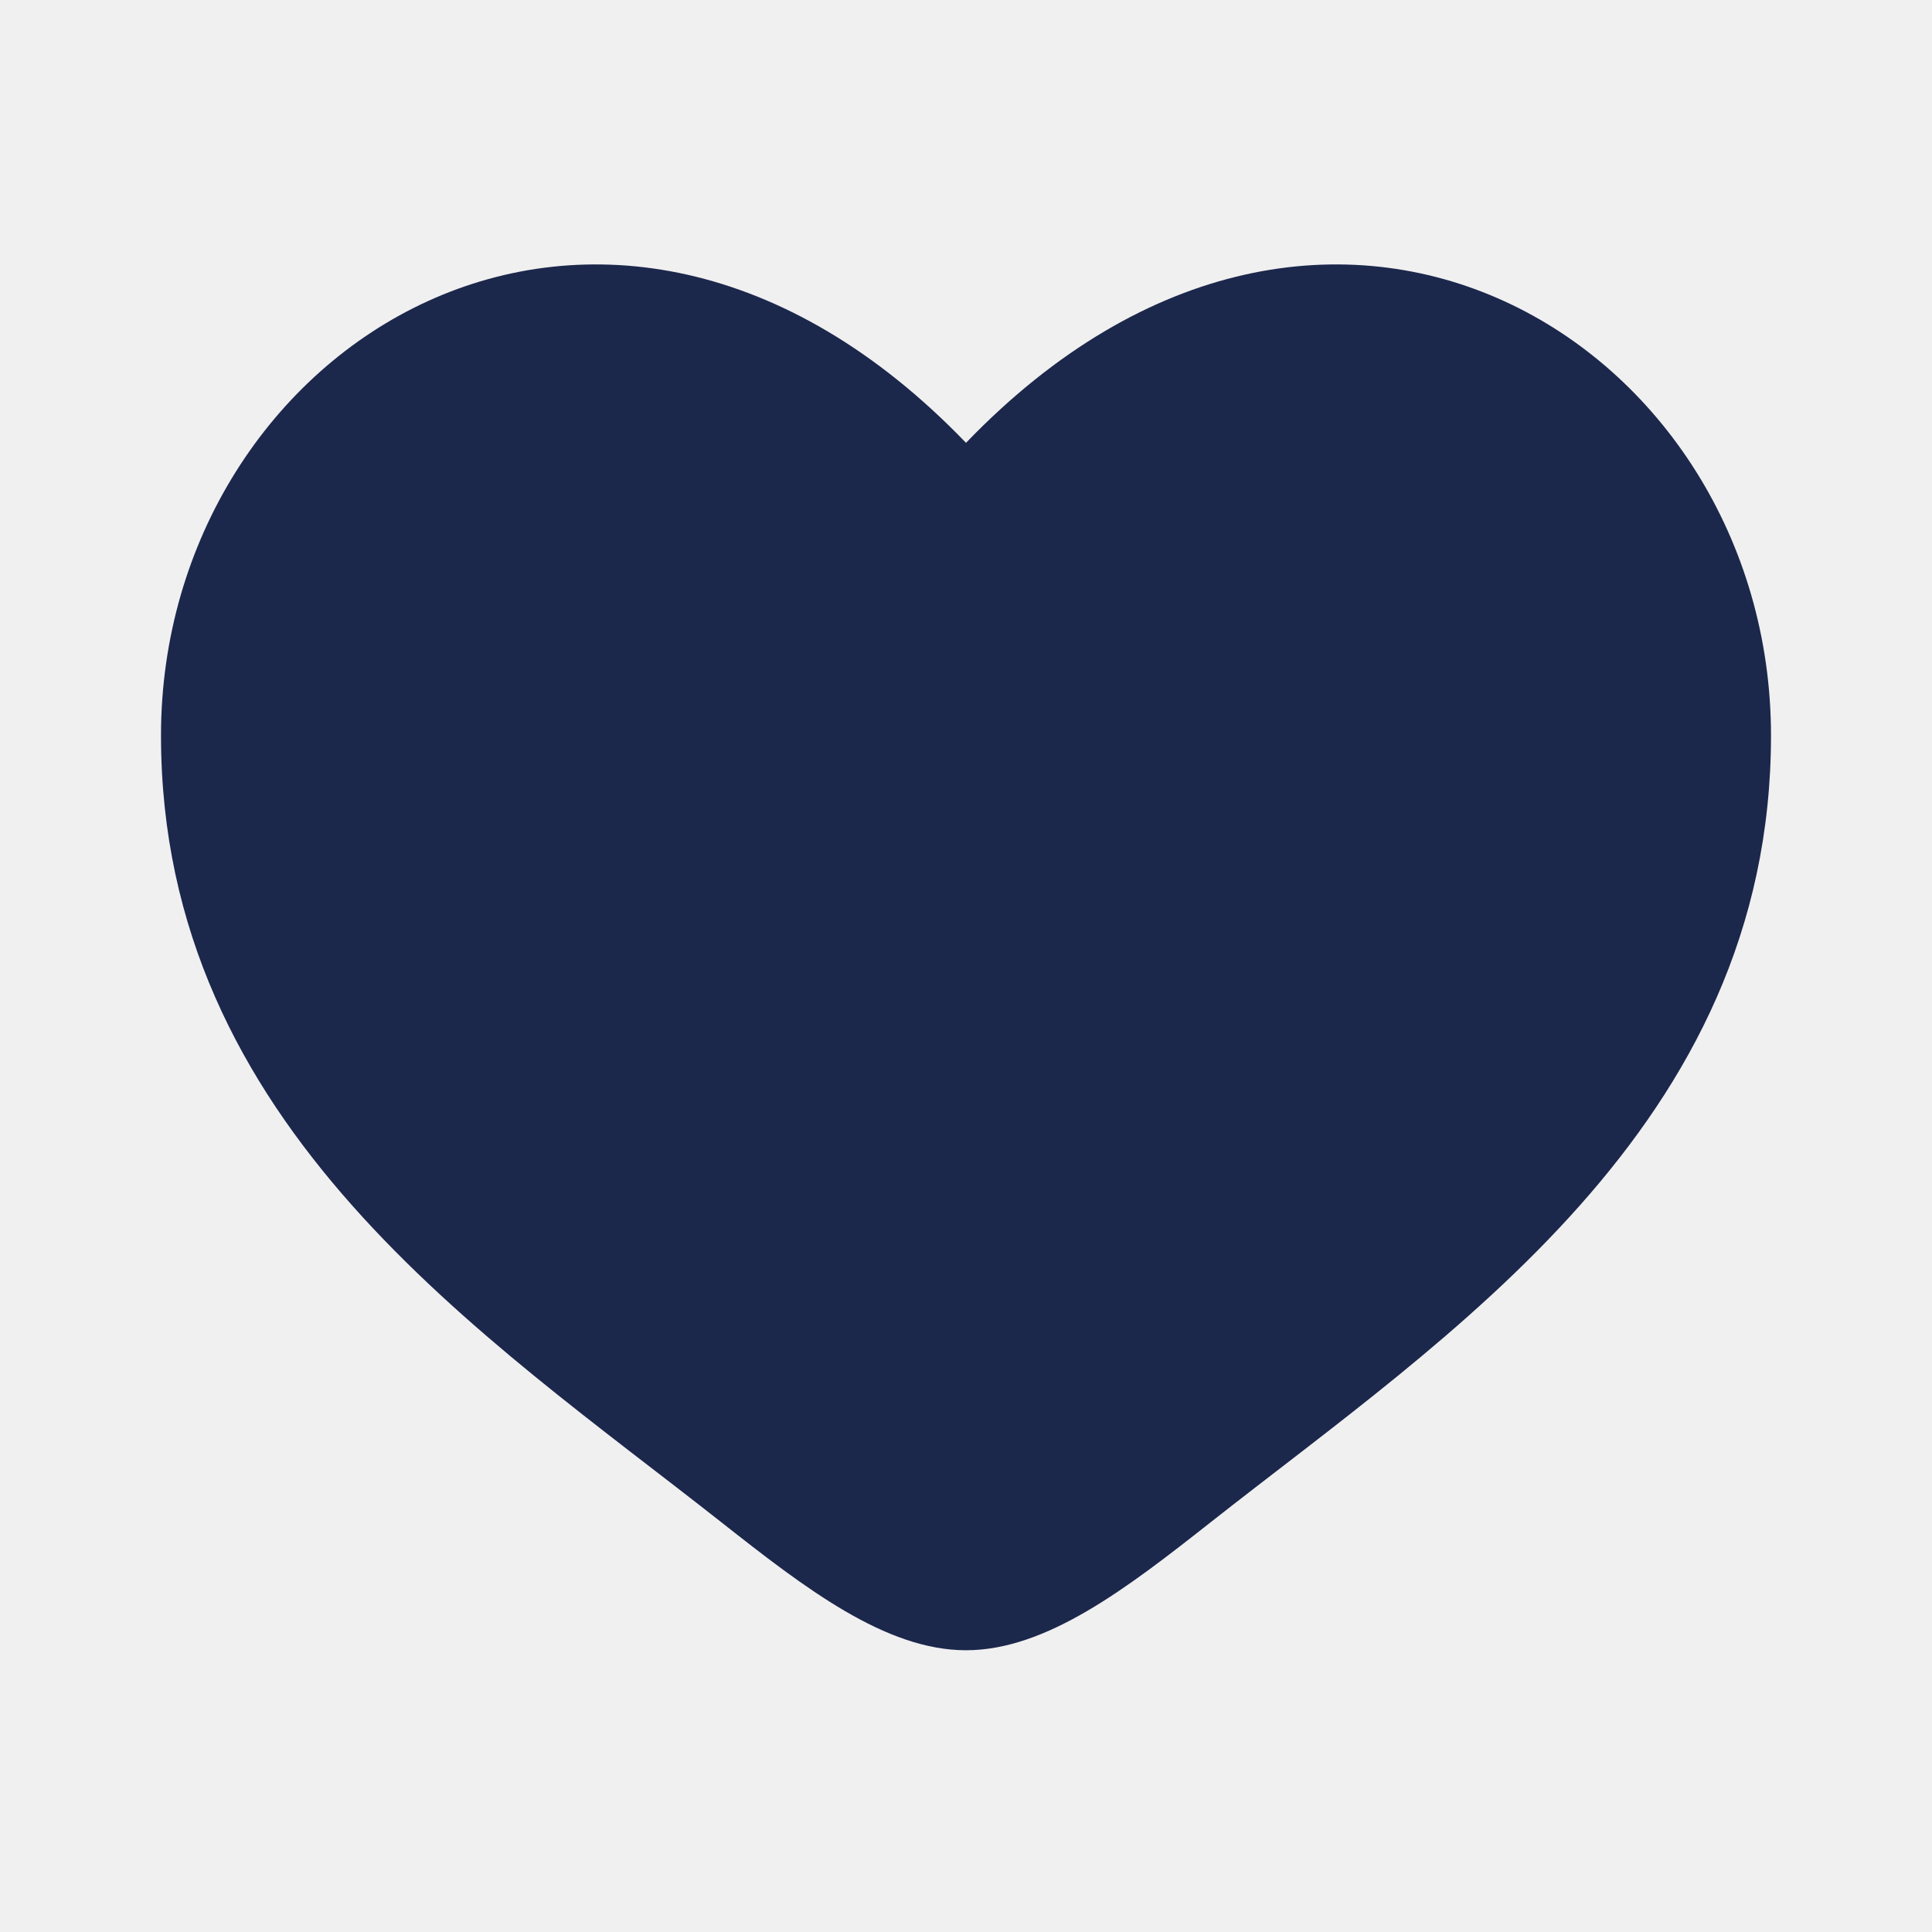
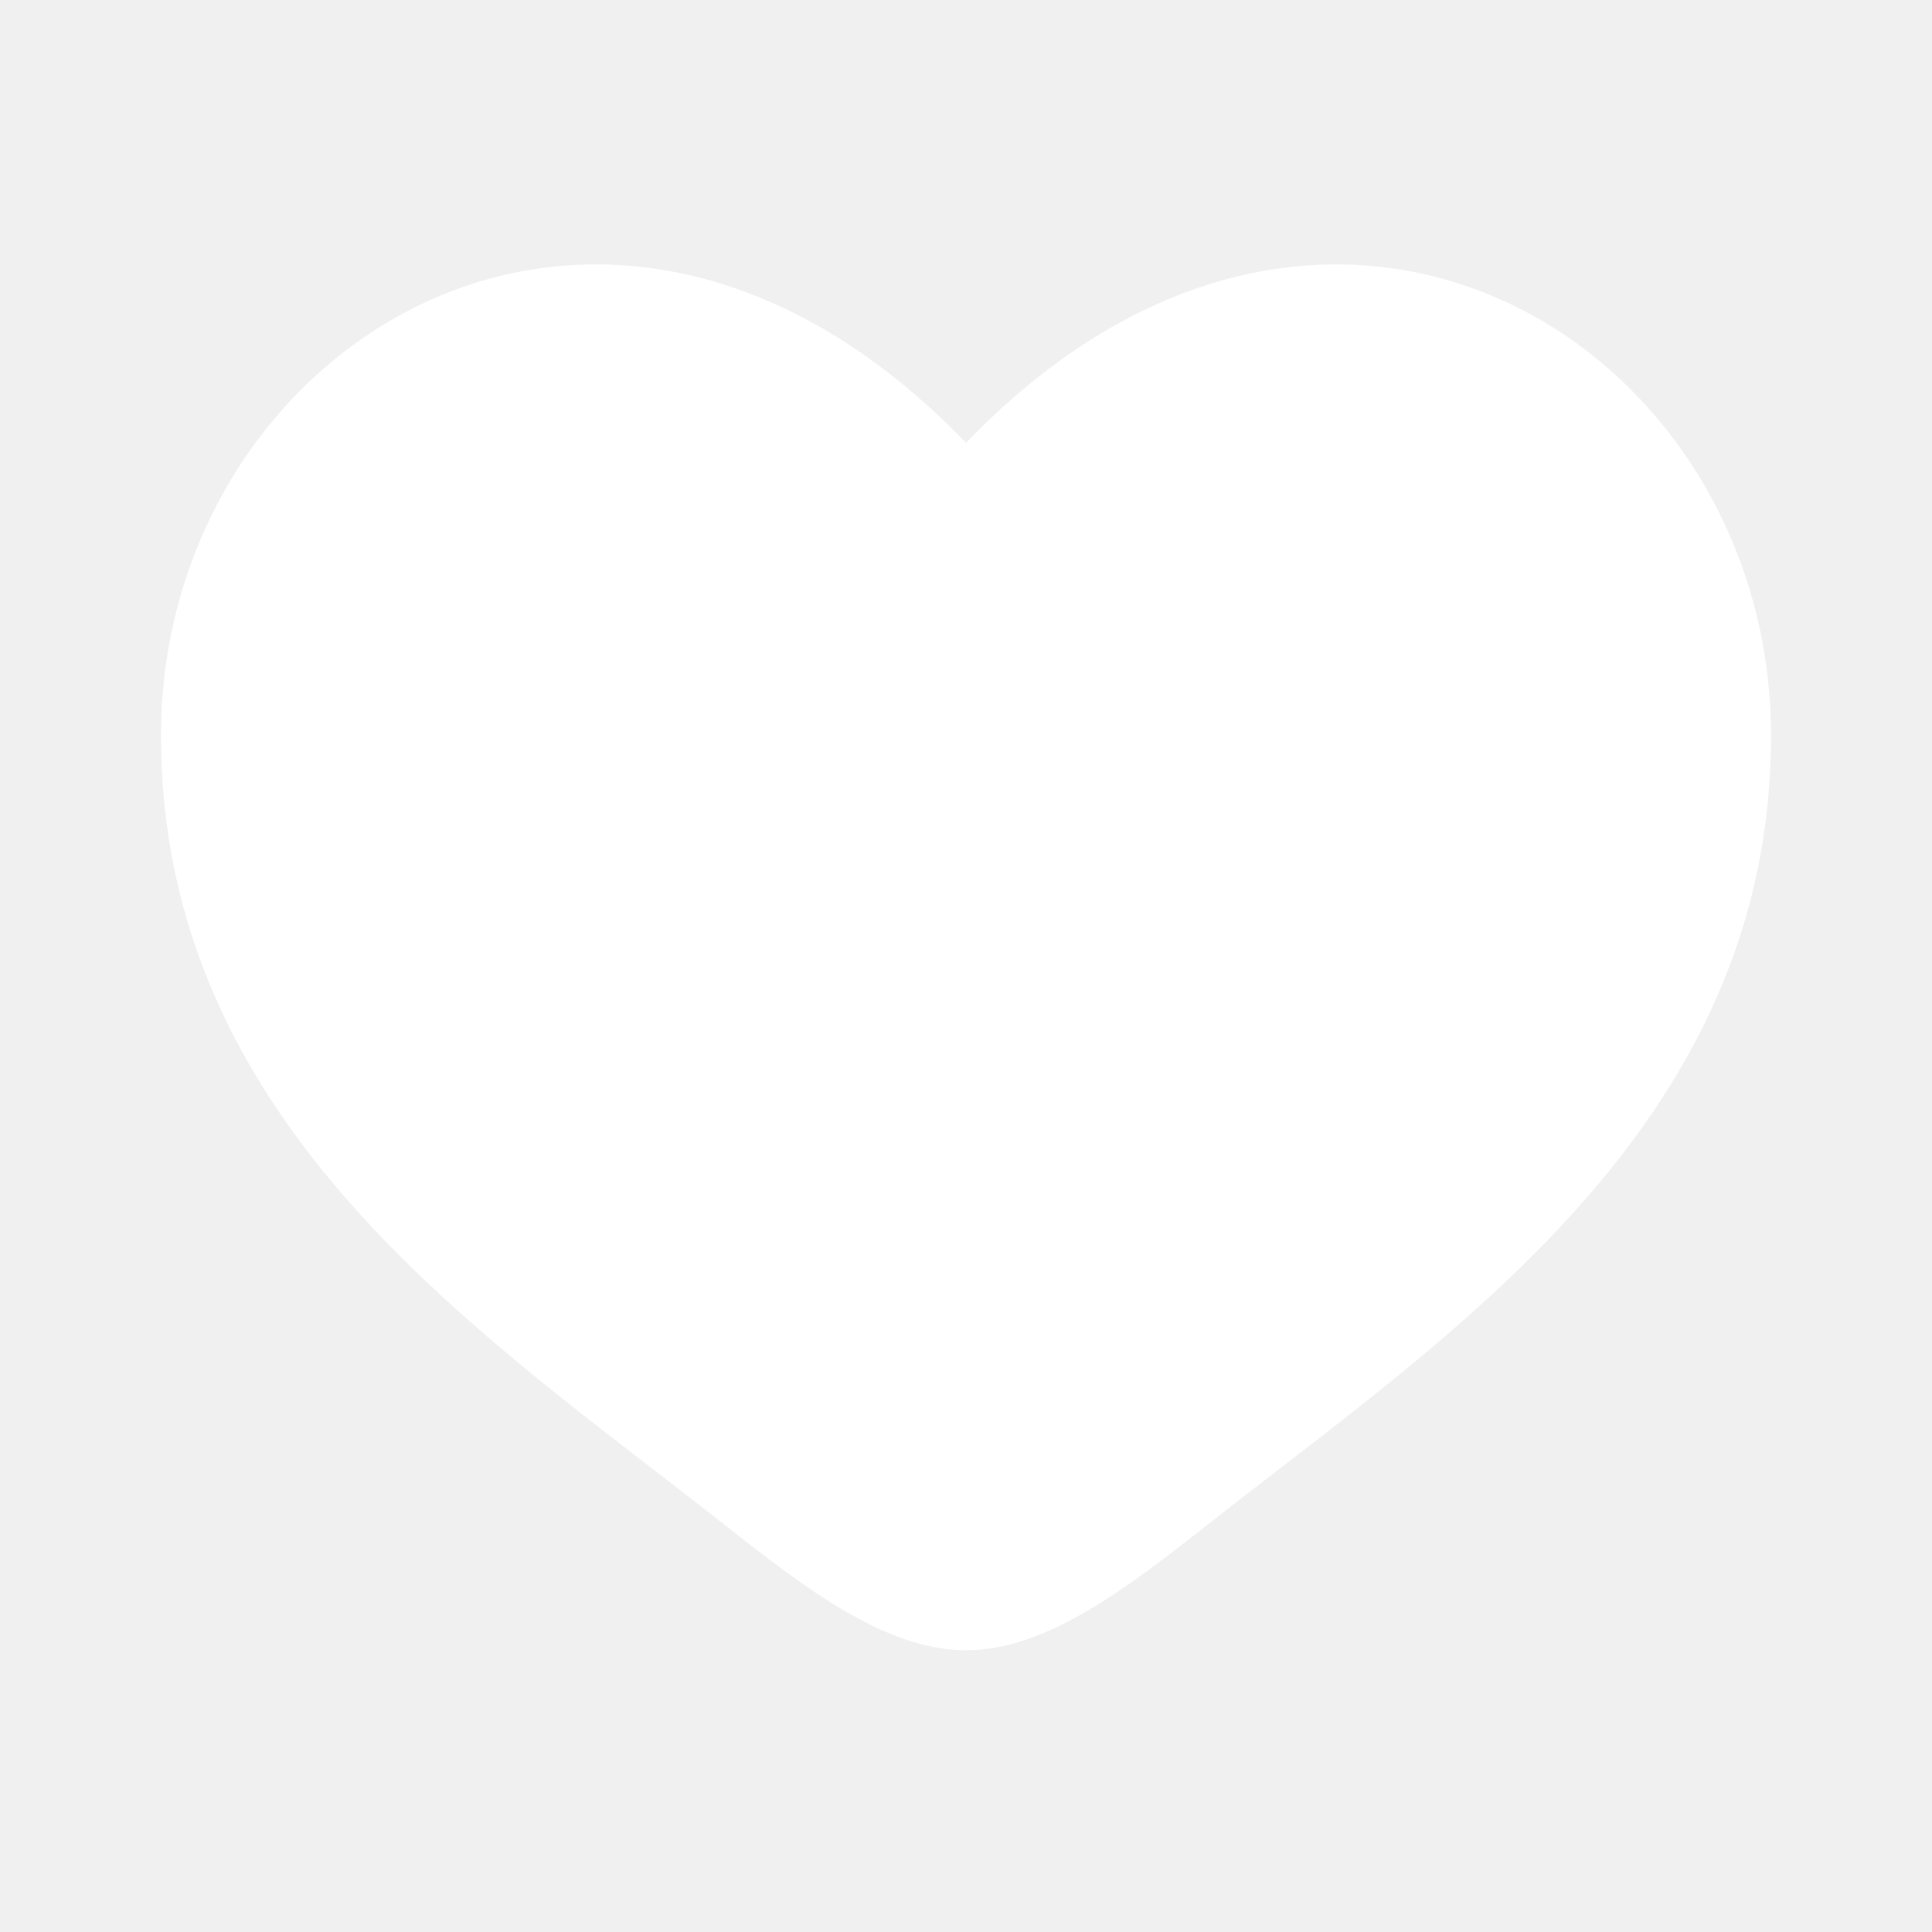
<svg xmlns="http://www.w3.org/2000/svg" width="800px" height="800px" viewBox="0 0 24 24" fill="none">
-   <path d="M2 9.137C2 14 6.019 16.591 8.962 18.911C10 19.729 11 20.5 12 20.5C13 20.5 14 19.729 15.038 18.911C17.981 16.591 22 14 22 9.137C22 4.274 16.5 0.825 12 5.501C7.5 0.825 2 4.274 2 9.137Z" fill="#1C274C" />
+   <g id="SVGRepo_bgCarrier" stroke-width="0" />
+   <g id="SVGRepo_tracerCarrier" stroke-linecap="round" stroke-linejoin="round" />
+   <g id="SVGRepo_iconCarrier">
+     <path d="M2 9.137C2 14 6.019 16.591 8.962 18.911C10 19.729 11 20.5 12 20.5C13 20.5 14 19.729 15.038 18.911C17.981 16.591 22 14 22 9.137C22 4.274 16.5 0.825 12 5.501C7.5 0.825 2 4.274 2 9.137Z" fill="#ffffff" />
+   </g>
</svg>
